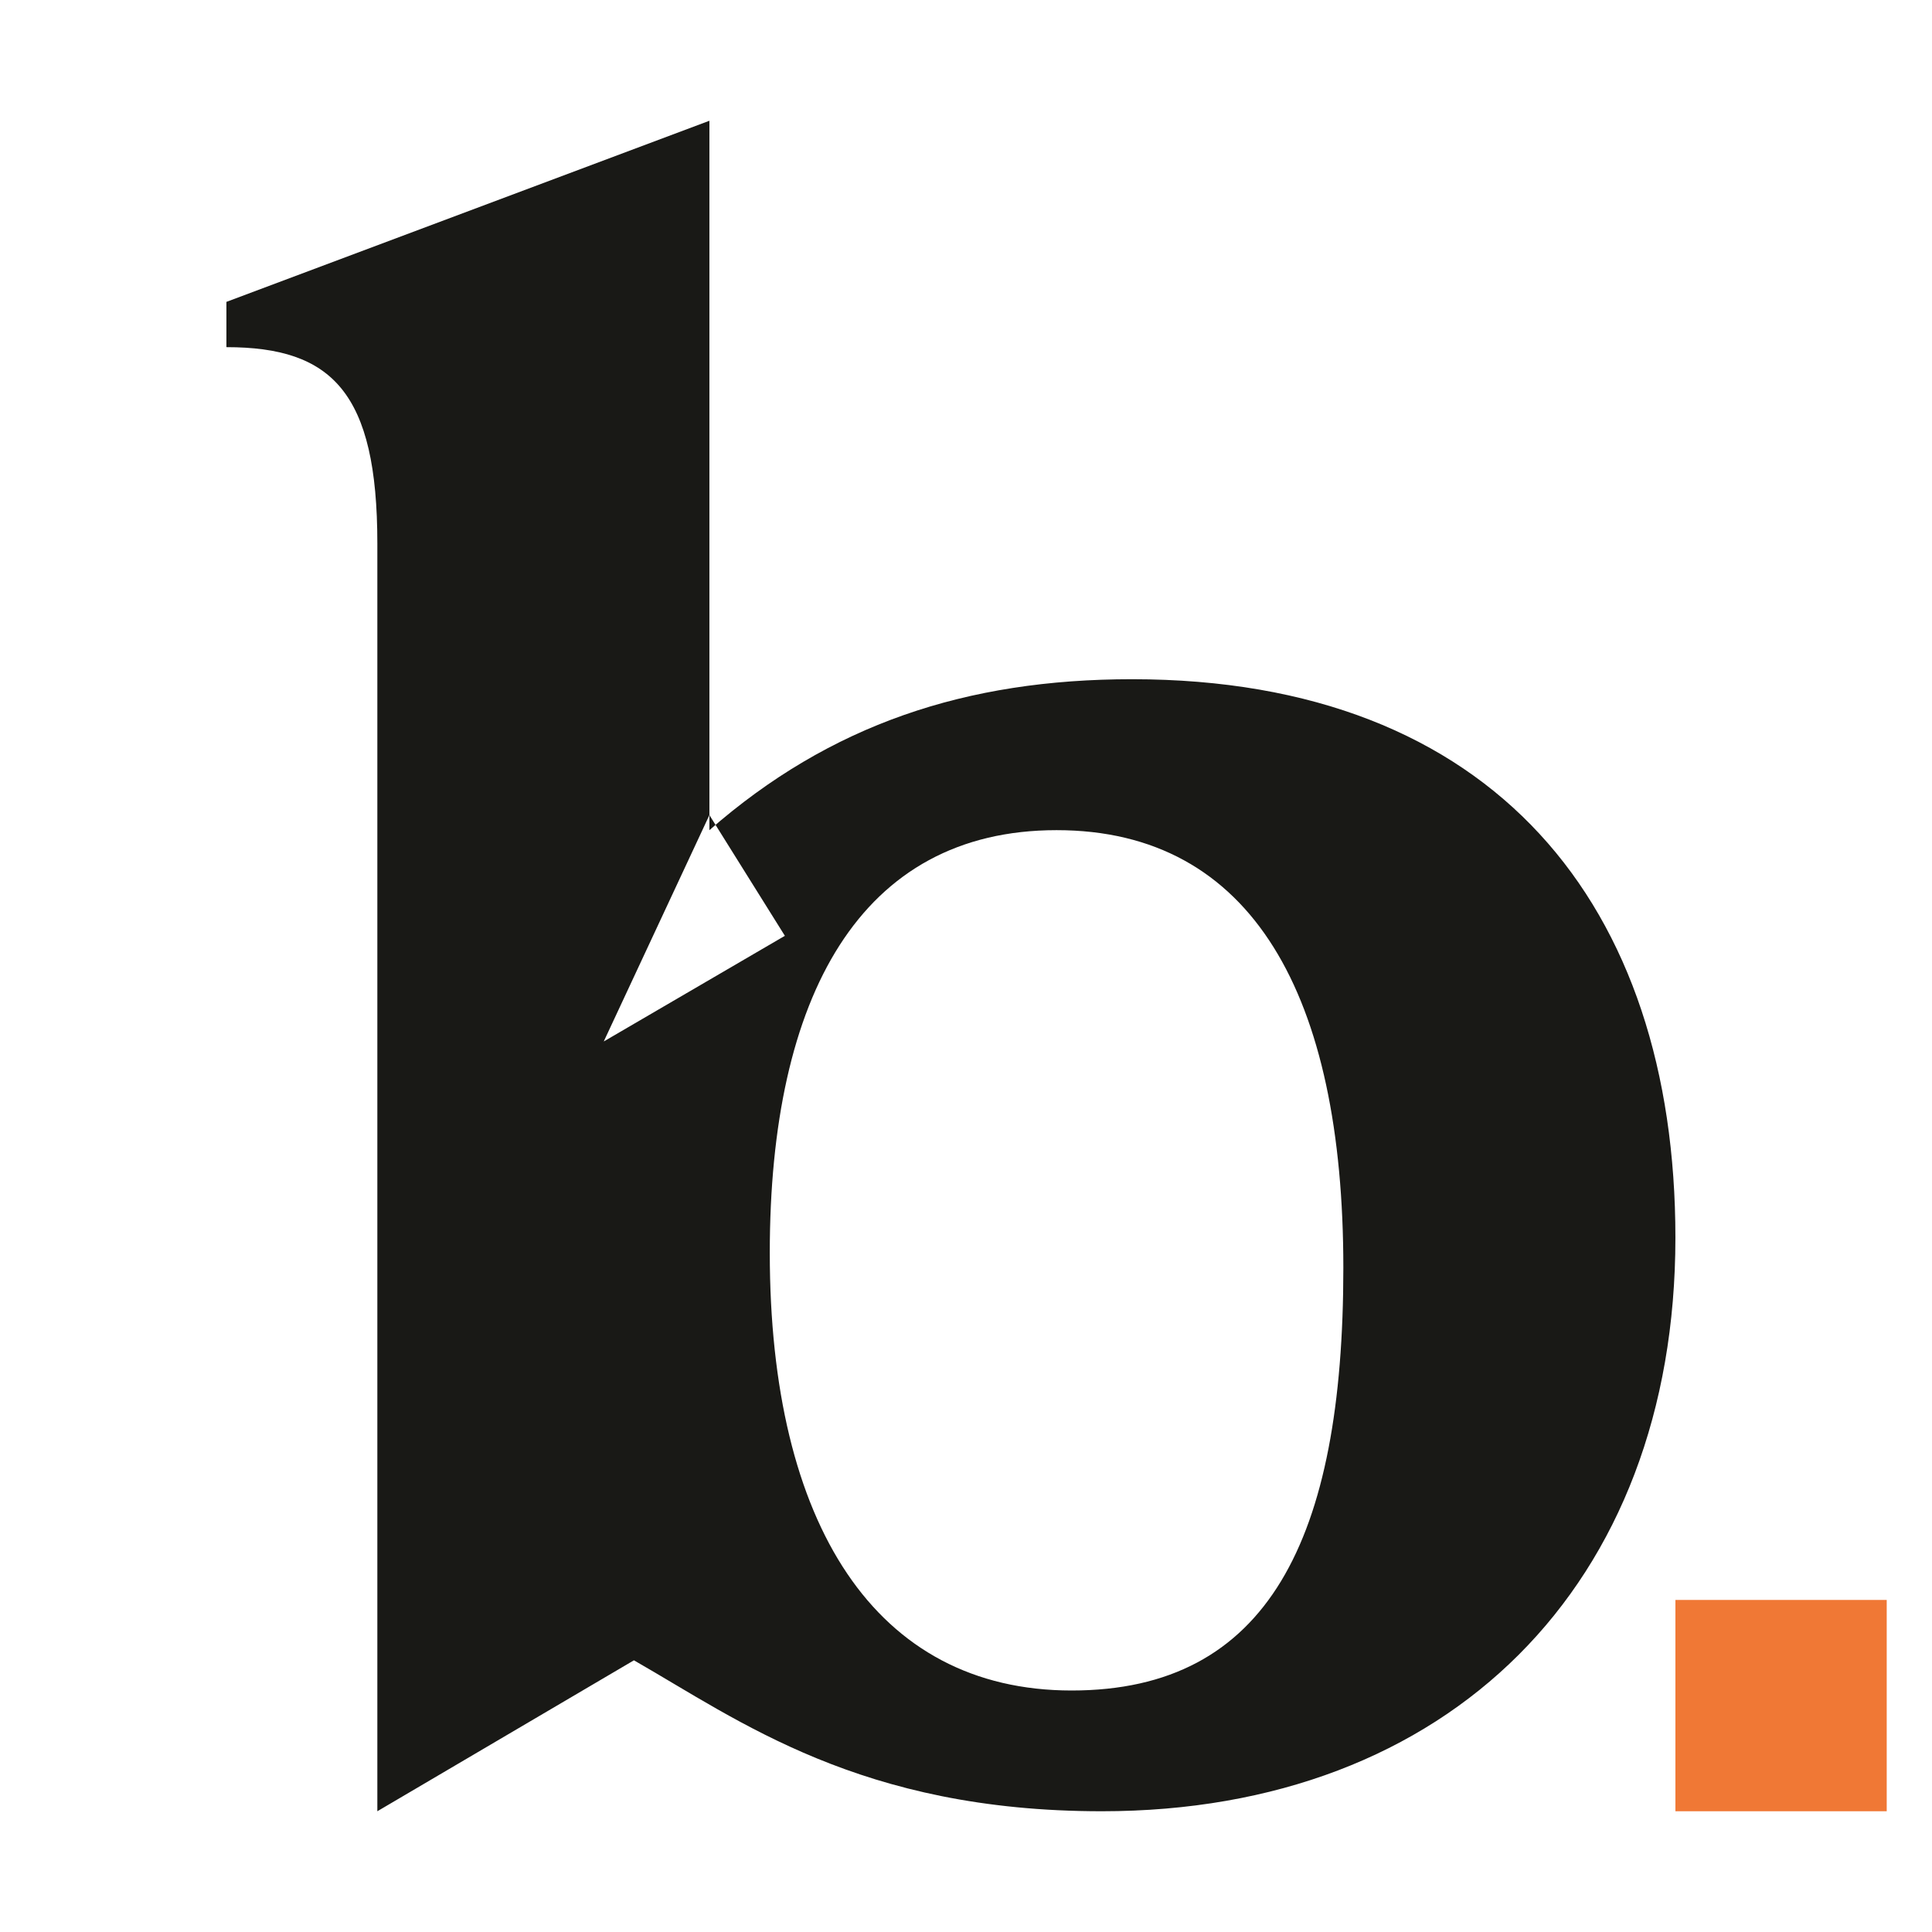
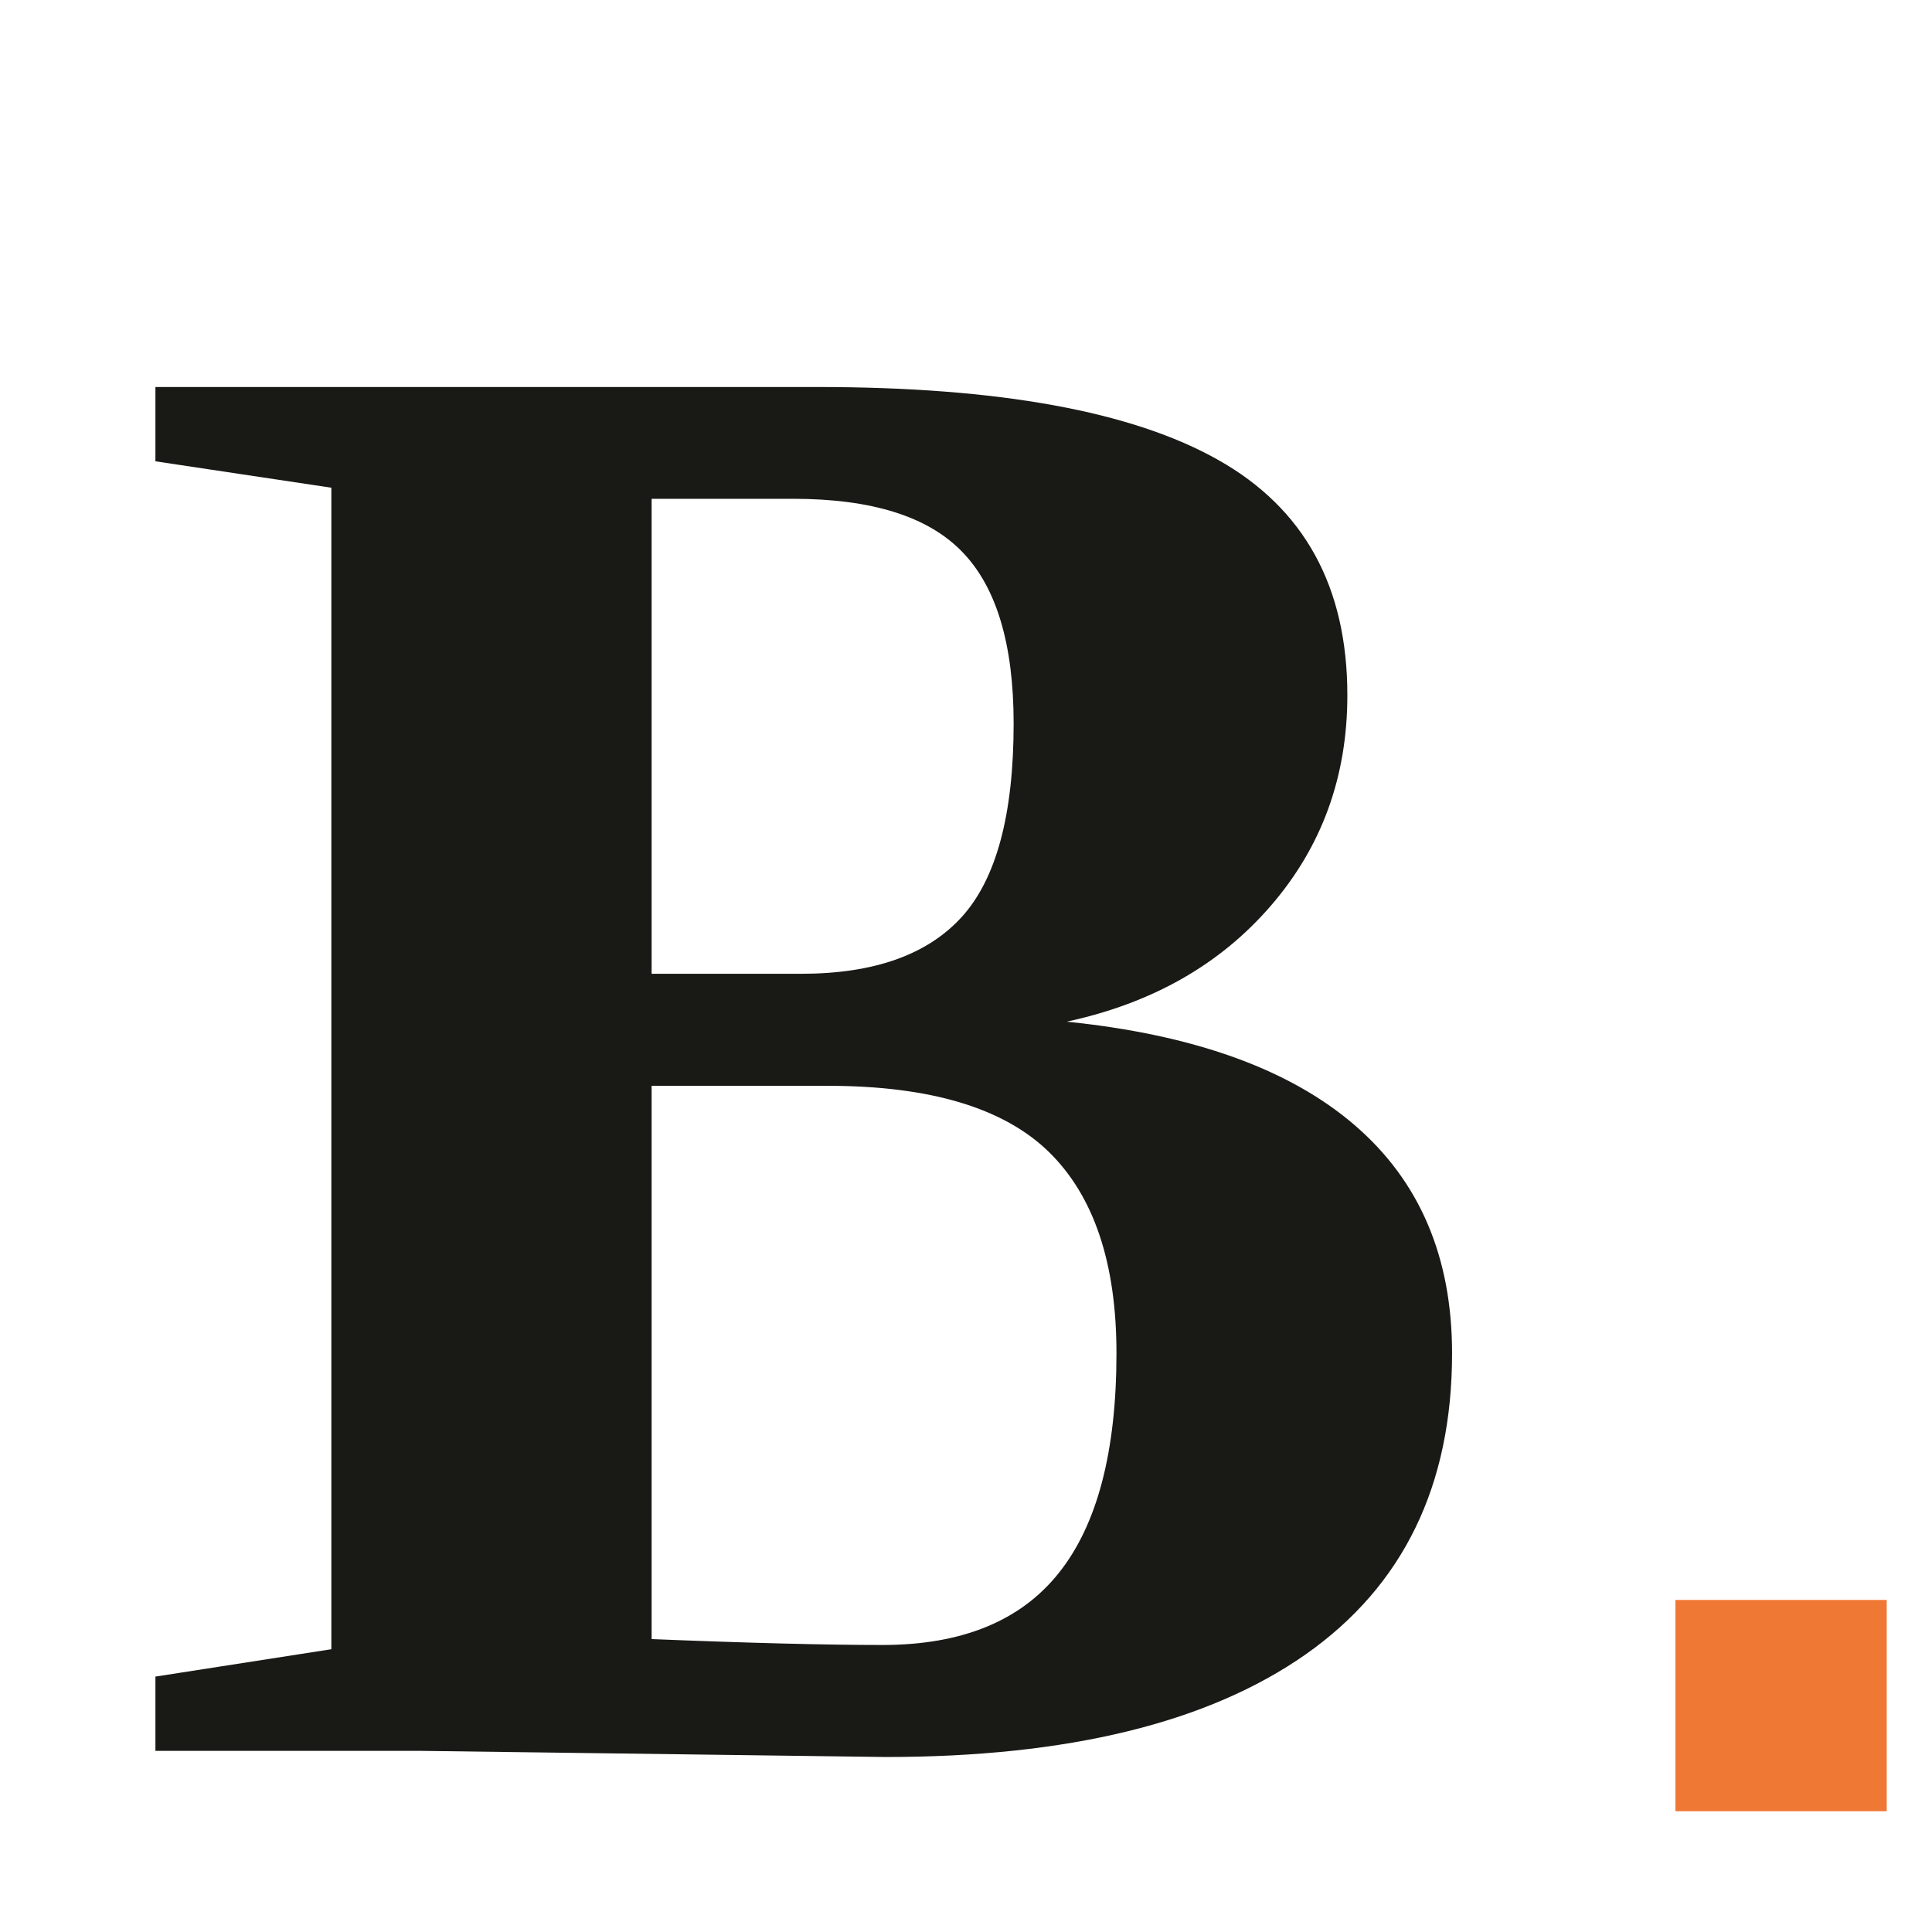
- <svg xmlns="http://www.w3.org/2000/svg" viewBox="0 0 128 128" fill="none">
+ <svg xmlns="http://www.w3.org/2000/svg" viewBox="0 0 128 128">
  <style>.mark{fill:#191916}@media(prefers-color-scheme:dark){.mark{fill:#f5f4f0}}</style>
-   <path class="mark" fill-rule="evenodd" d="M15 20L47 8V55C55 48 64 45 75 45C99 45 111 60 111 82C111 105 96 120 73 120C57 120 49 114 42 110L25 120V36C25 26 22 23 15 23ZM70 55C57 55 51 66 51 83C51 101 58 112 71 112C84 112 89 102 89 84C89 66 83 55 70 55ZM47 54L40 69L52 62Z" />
+   <text class="mark" x="8" y="116" font-family="Georgia, 'Times New Roman', serif" font-size="138" font-weight="700">B</text>
  <path fill="#f07835" d="M111 106H125V120H111Z" />
</svg>
